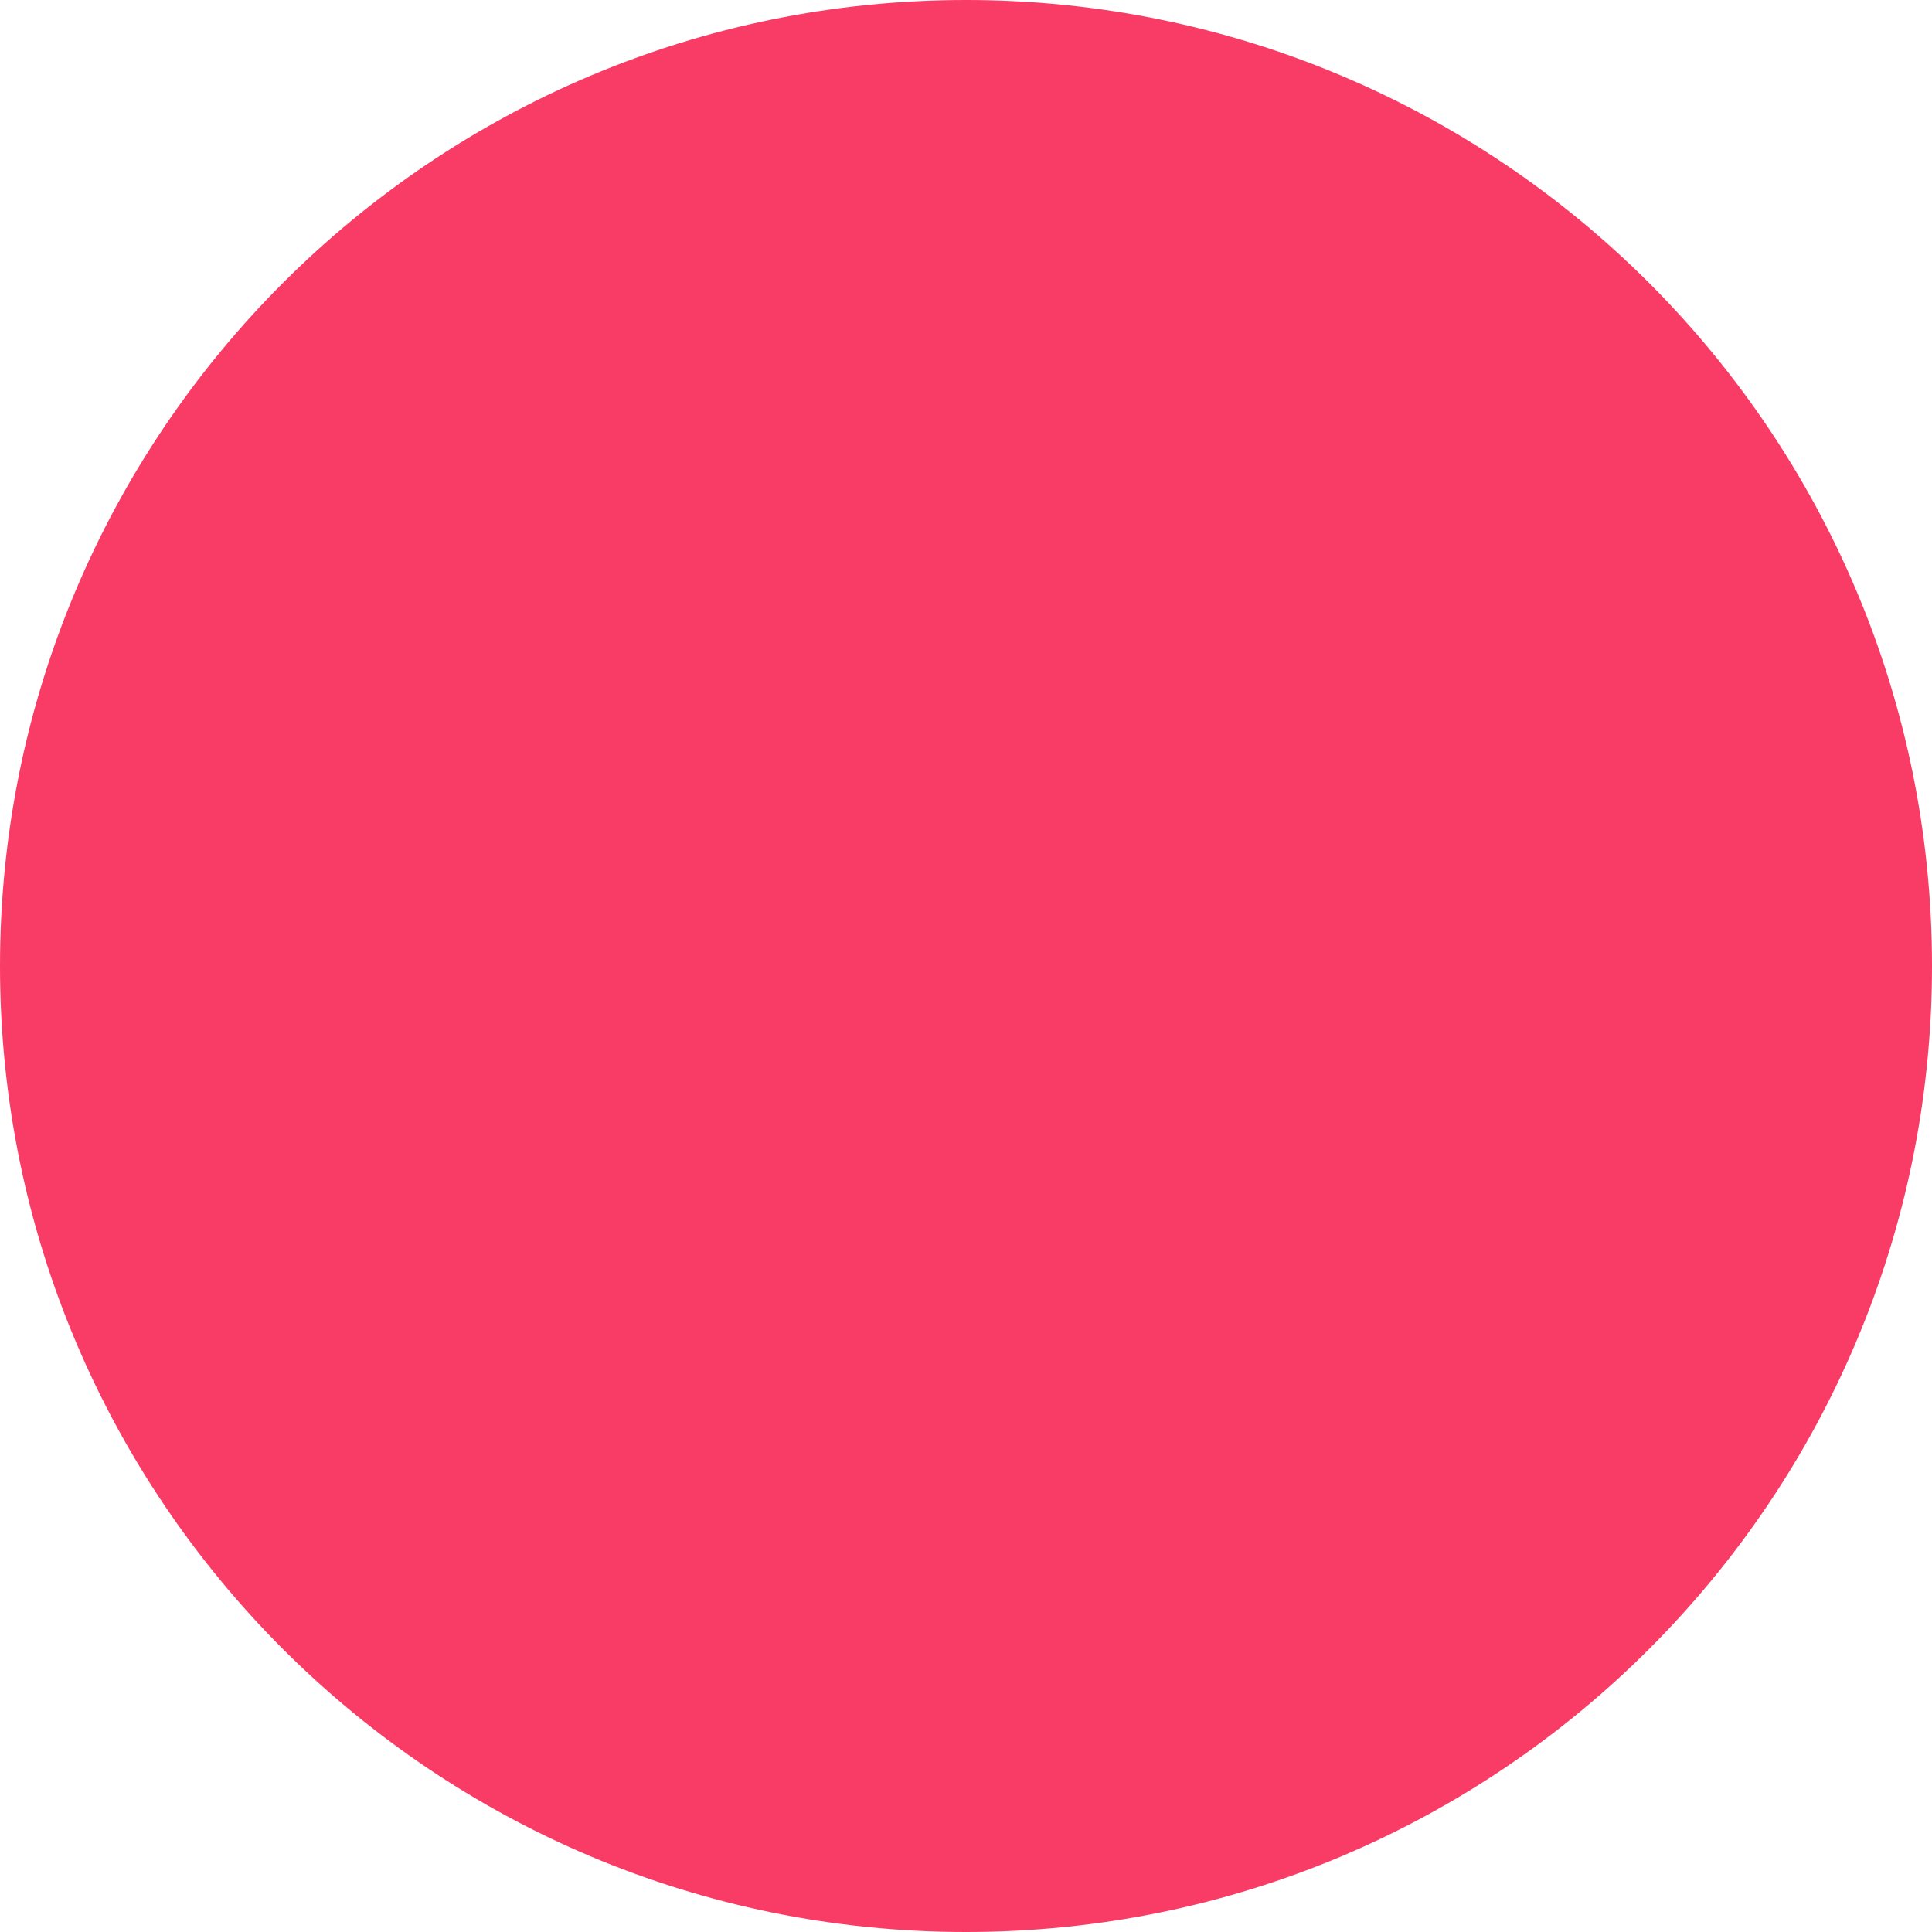
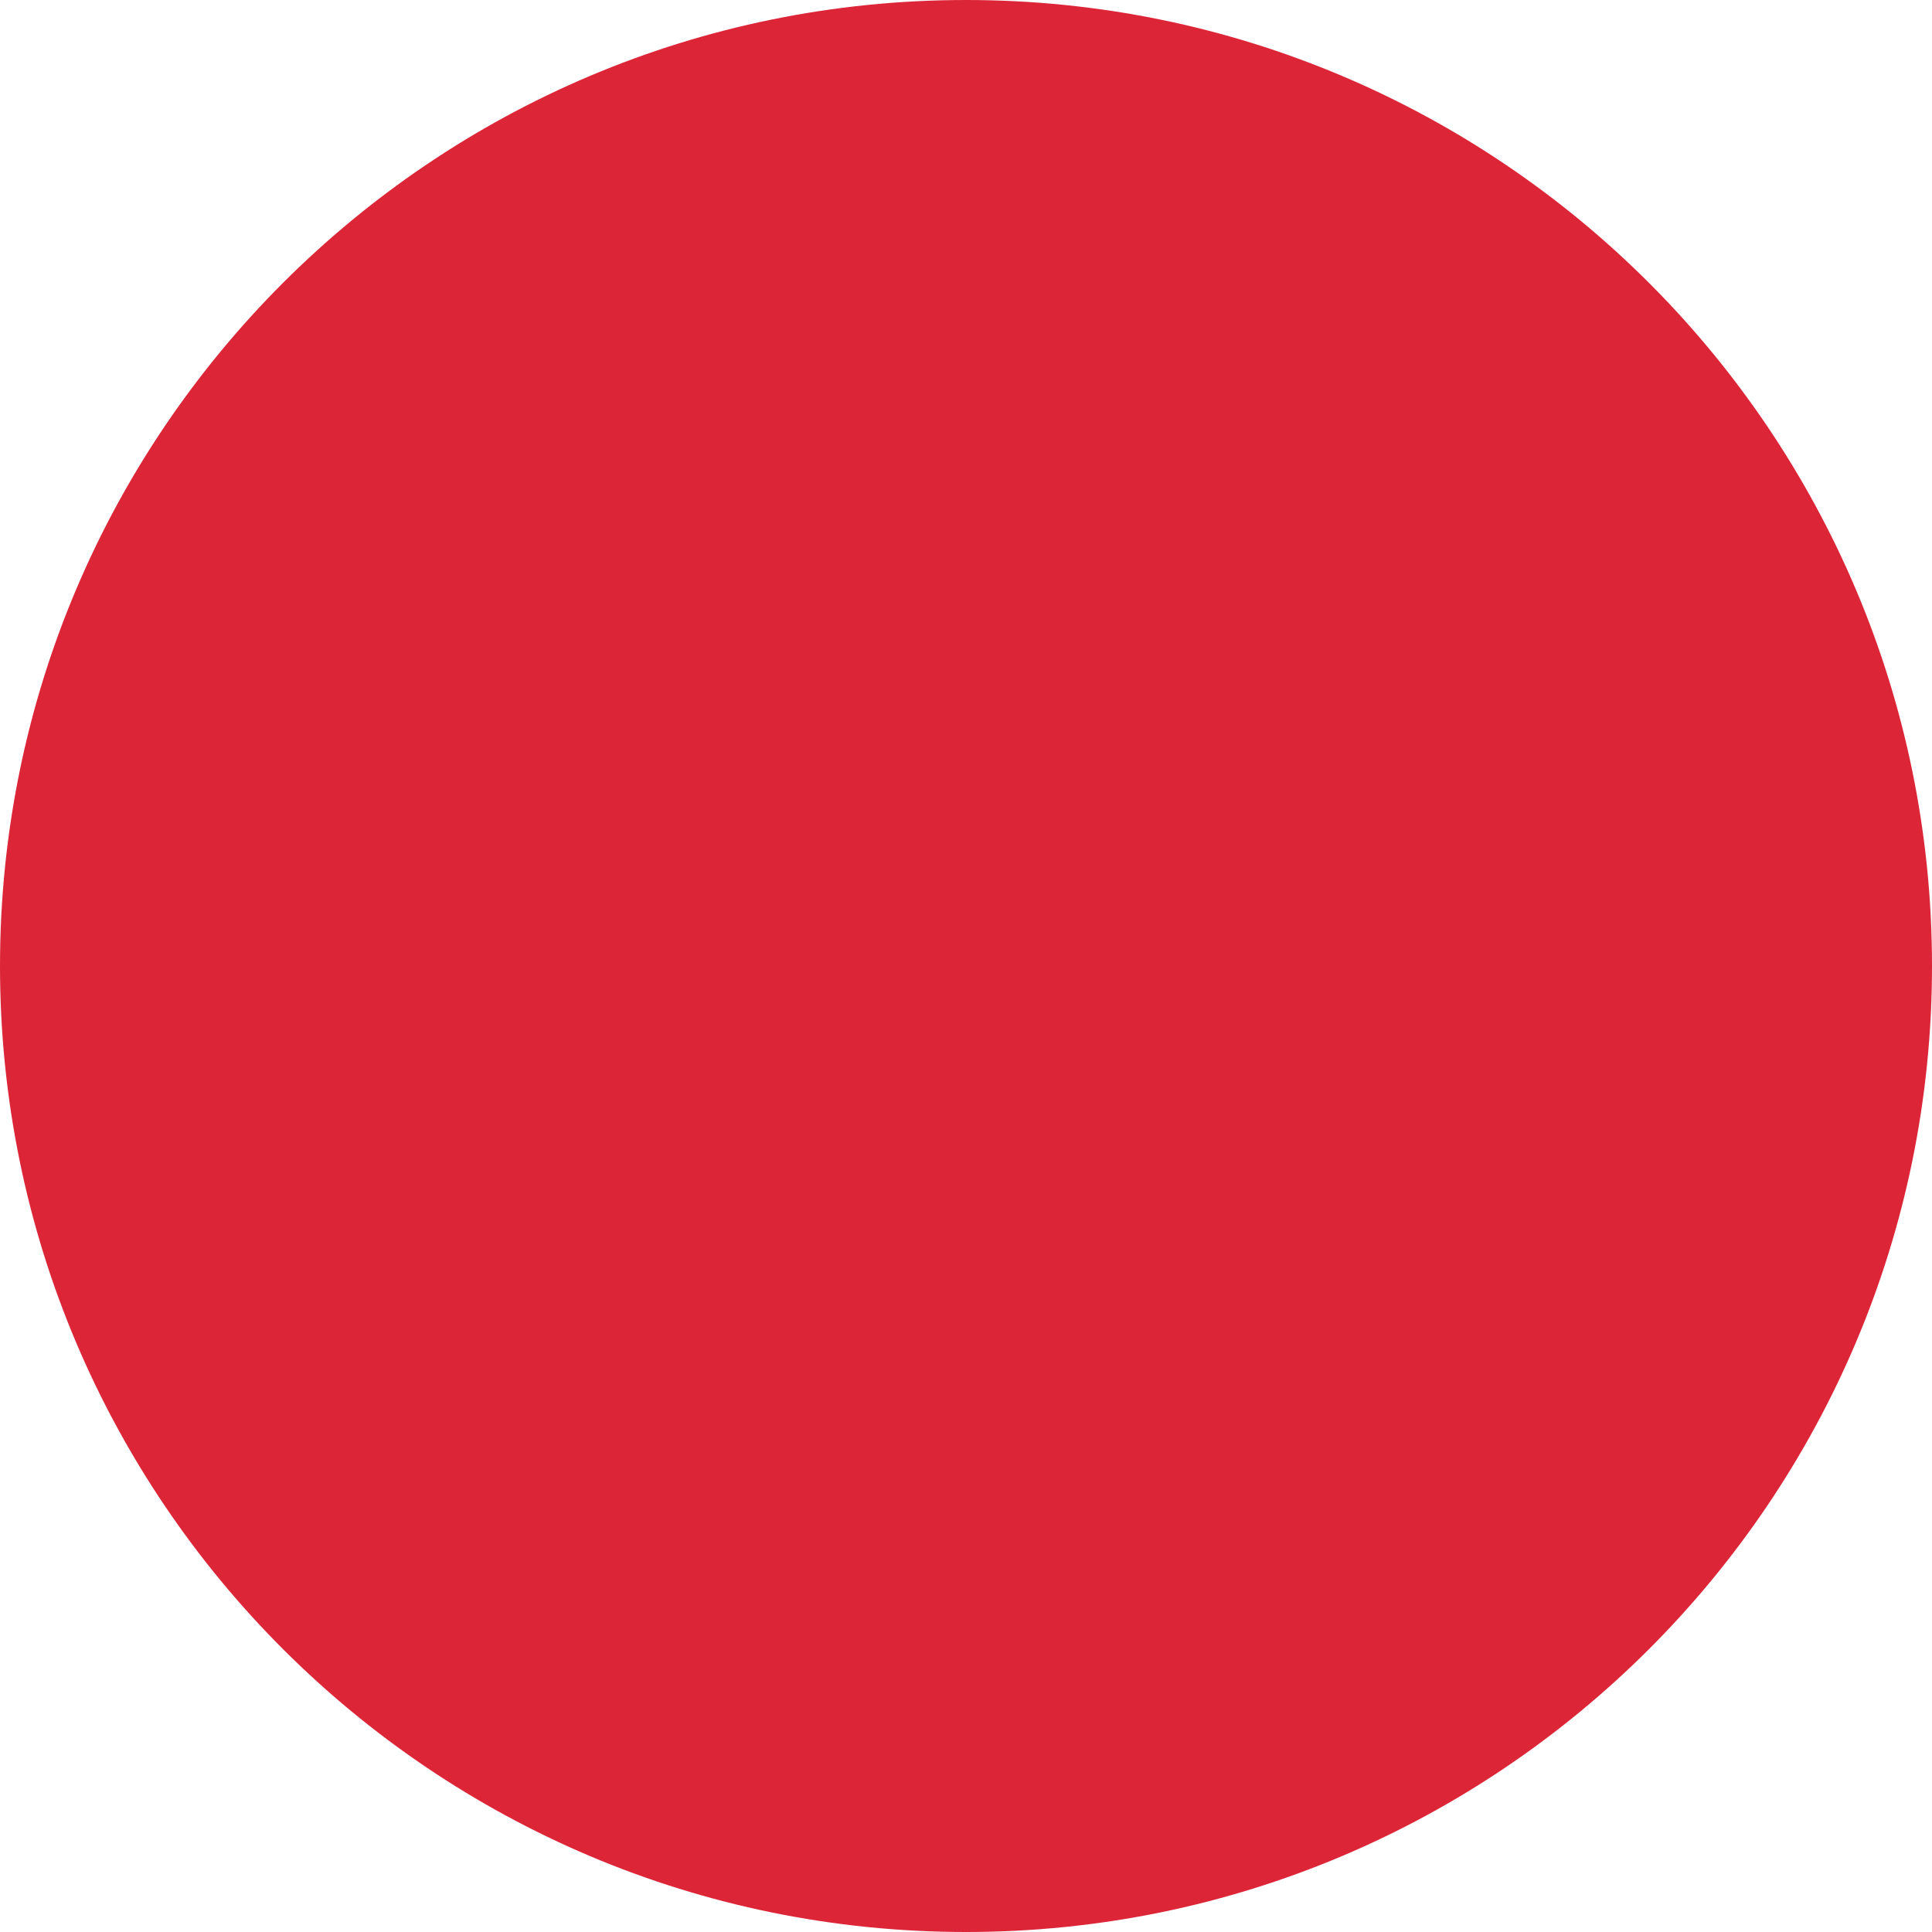
<svg xmlns="http://www.w3.org/2000/svg" preserveAspectRatio="none" overflow="visible" style="display: block;" width="6" height="6" viewBox="0 0 6 6" fill="none">
-   <circle id="Ellipse" cx="3" cy="3" r="3" fill="#F93C65" />
+   <circle id="Ellipse" cx="3" cy="3" r="3" fill="#DC2638" />
</svg>
